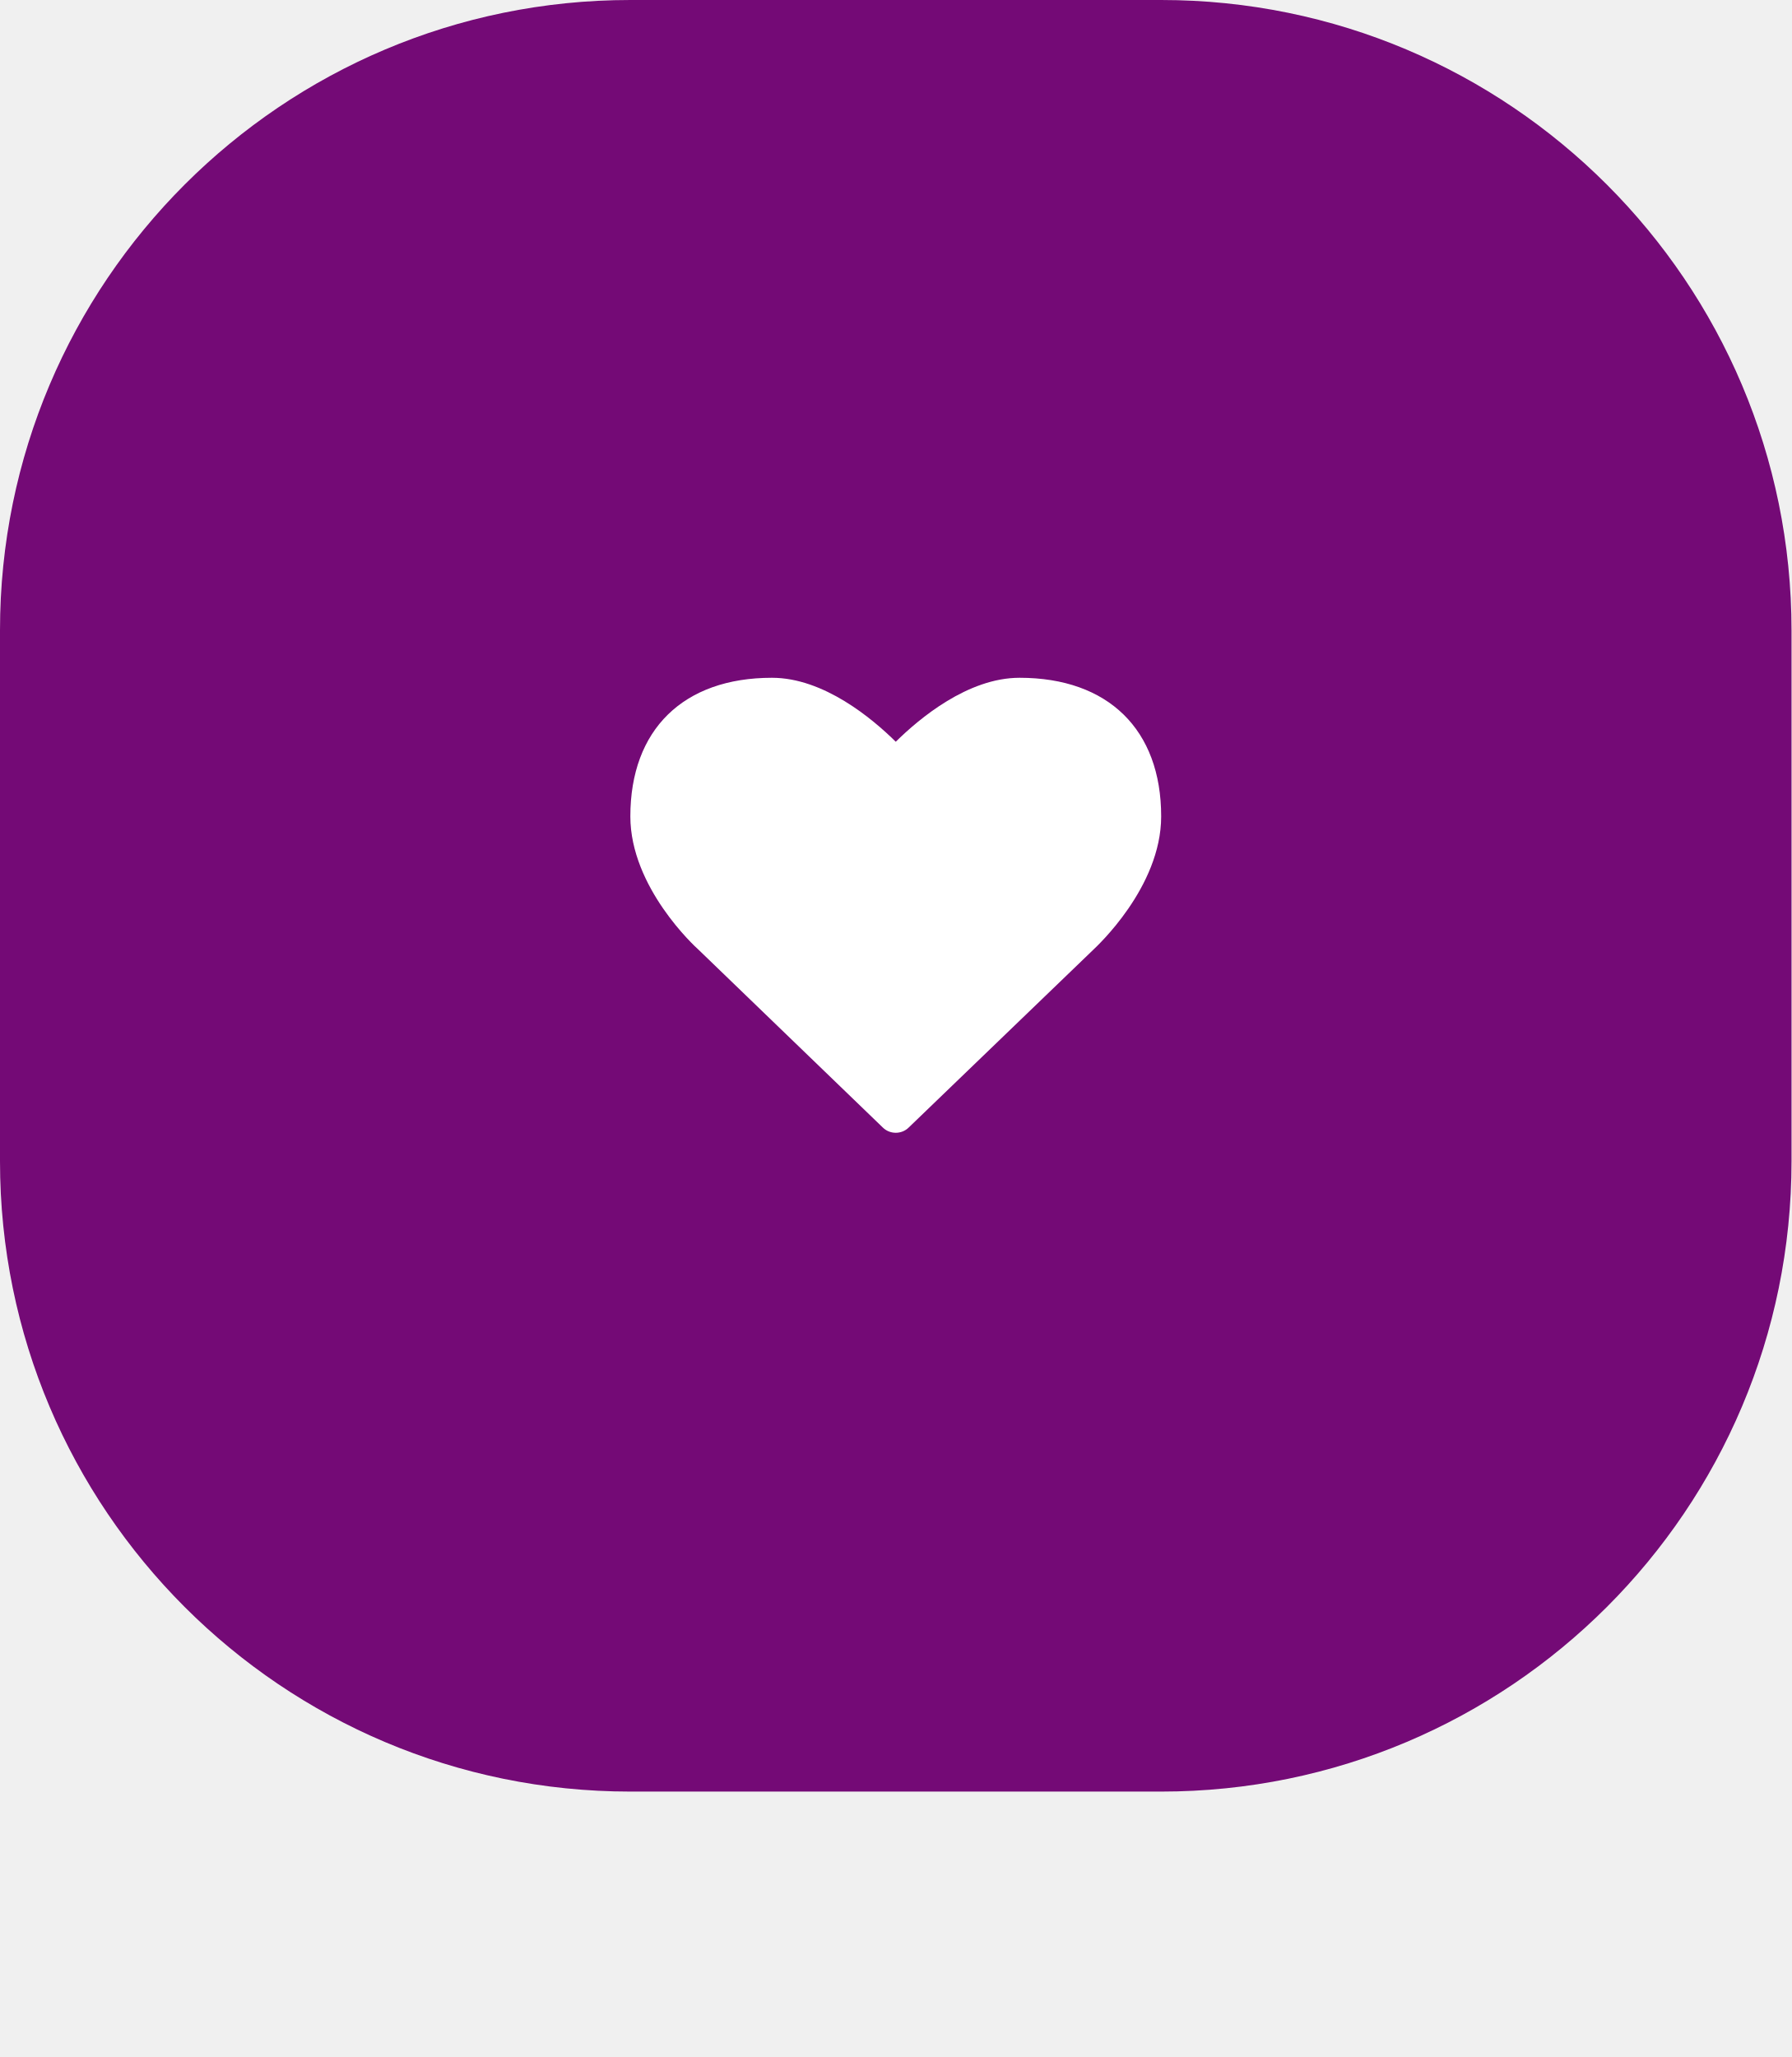
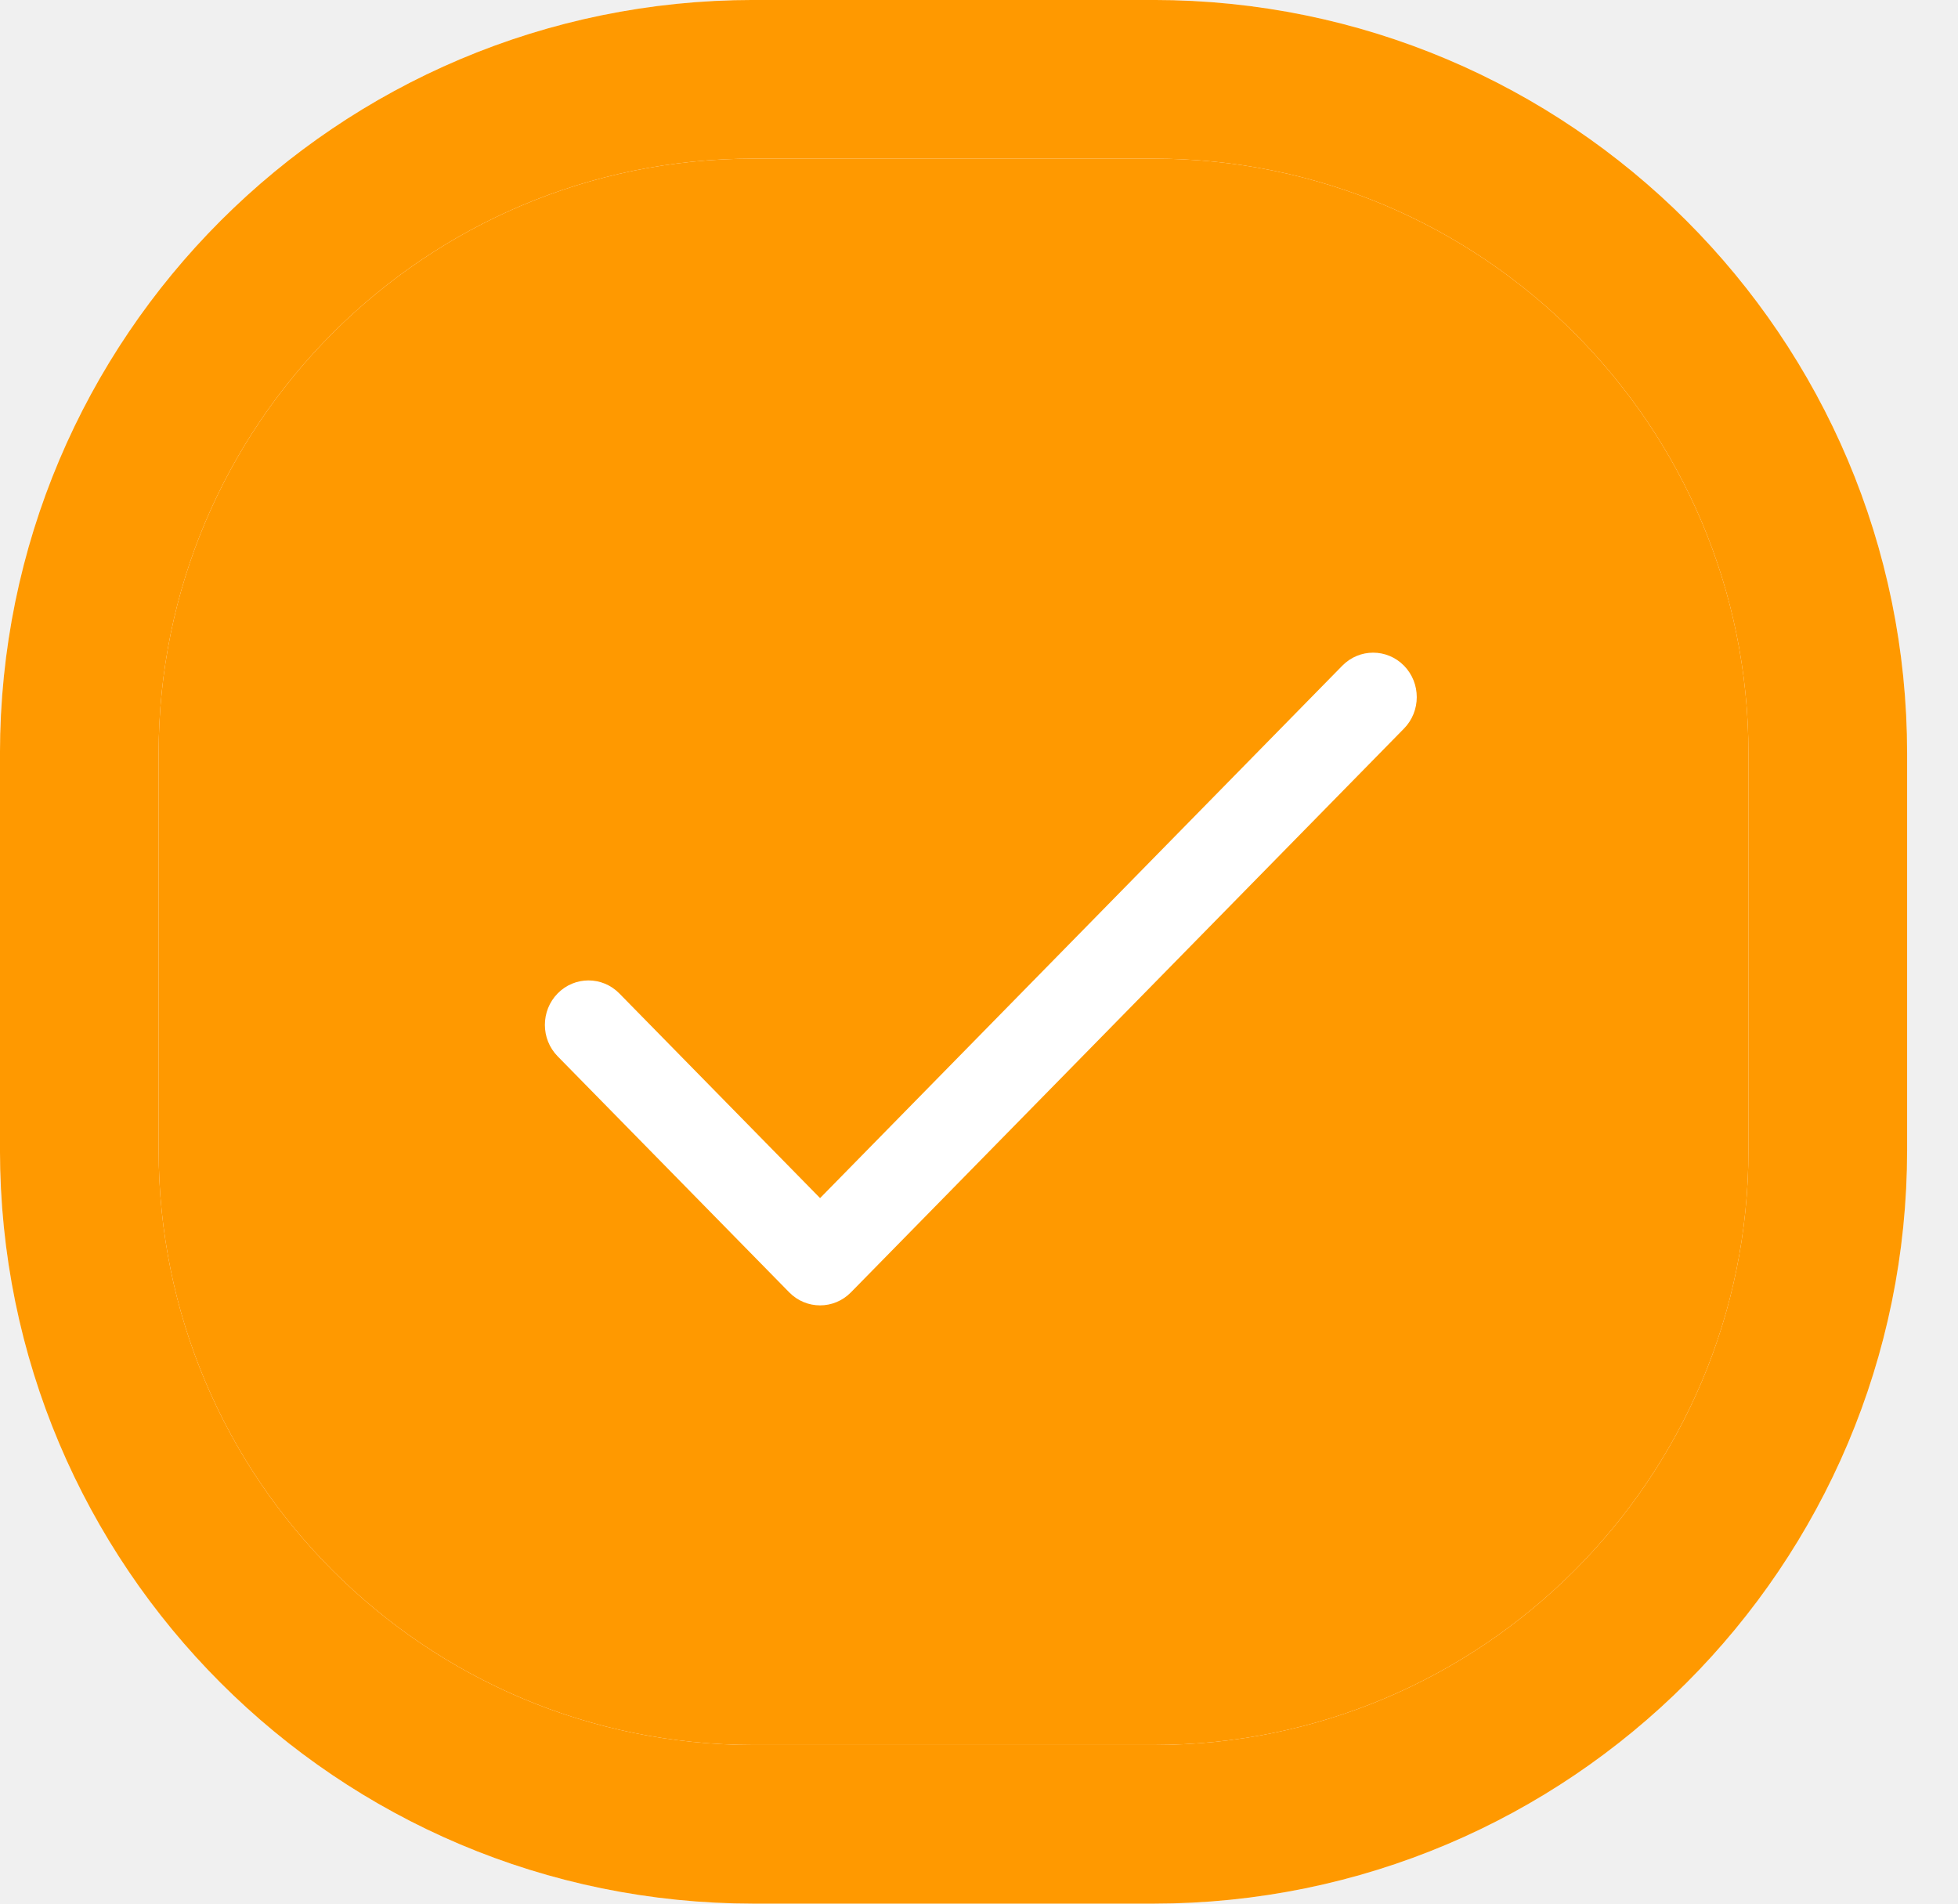
- <svg xmlns="http://www.w3.org/2000/svg" width="54" height="62" viewBox="0 0 54 62" fill="none">
-   <rect width="54" height="54" rx="19" fill="#740A76" />
-   <path d="M27 34.143C27.143 34.143 27.286 34.089 27.393 33.982L32.955 28.625C33.036 28.545 35 26.75 35 24.607C35 21.991 33.402 20.429 30.732 20.429C29.17 20.429 27.705 21.661 27 22.357C26.295 21.661 24.83 20.429 23.268 20.429C20.598 20.429 19 21.991 19 24.607C19 26.75 20.964 28.545 21.036 28.607L26.607 33.982C26.714 34.089 26.857 34.143 27 34.143Z" fill="white" />
+ <svg xmlns="http://www.w3.org/2000/svg" width="36" height="35" viewBox="0 0 36 35" fill="none">
+   <rect x="1.458" y="1.458" width="32.148" height="32.083" rx="12.396" fill="#FF9900" />
+   <rect x="1.458" y="1.458" width="32.148" height="32.083" rx="12.396" stroke="white" stroke-width="2.917" />
+   <rect x="1.458" y="1.458" width="32.148" height="32.083" rx="12.396" stroke="#FF9900" stroke-width="2.917" />
+   <path d="M25.814 12.239C25.501 11.92 24.993 11.92 24.68 12.239L15.078 22.028L11.387 18.265C11.074 17.946 10.566 17.946 10.253 18.265C9.94 18.584 9.94 19.102 10.253 19.421L14.511 23.761C14.824 24.08 15.332 24.08 15.645 23.761L25.814 13.395C26.127 13.076 26.127 12.558 25.814 12.239Z" fill="white" />
</svg>
